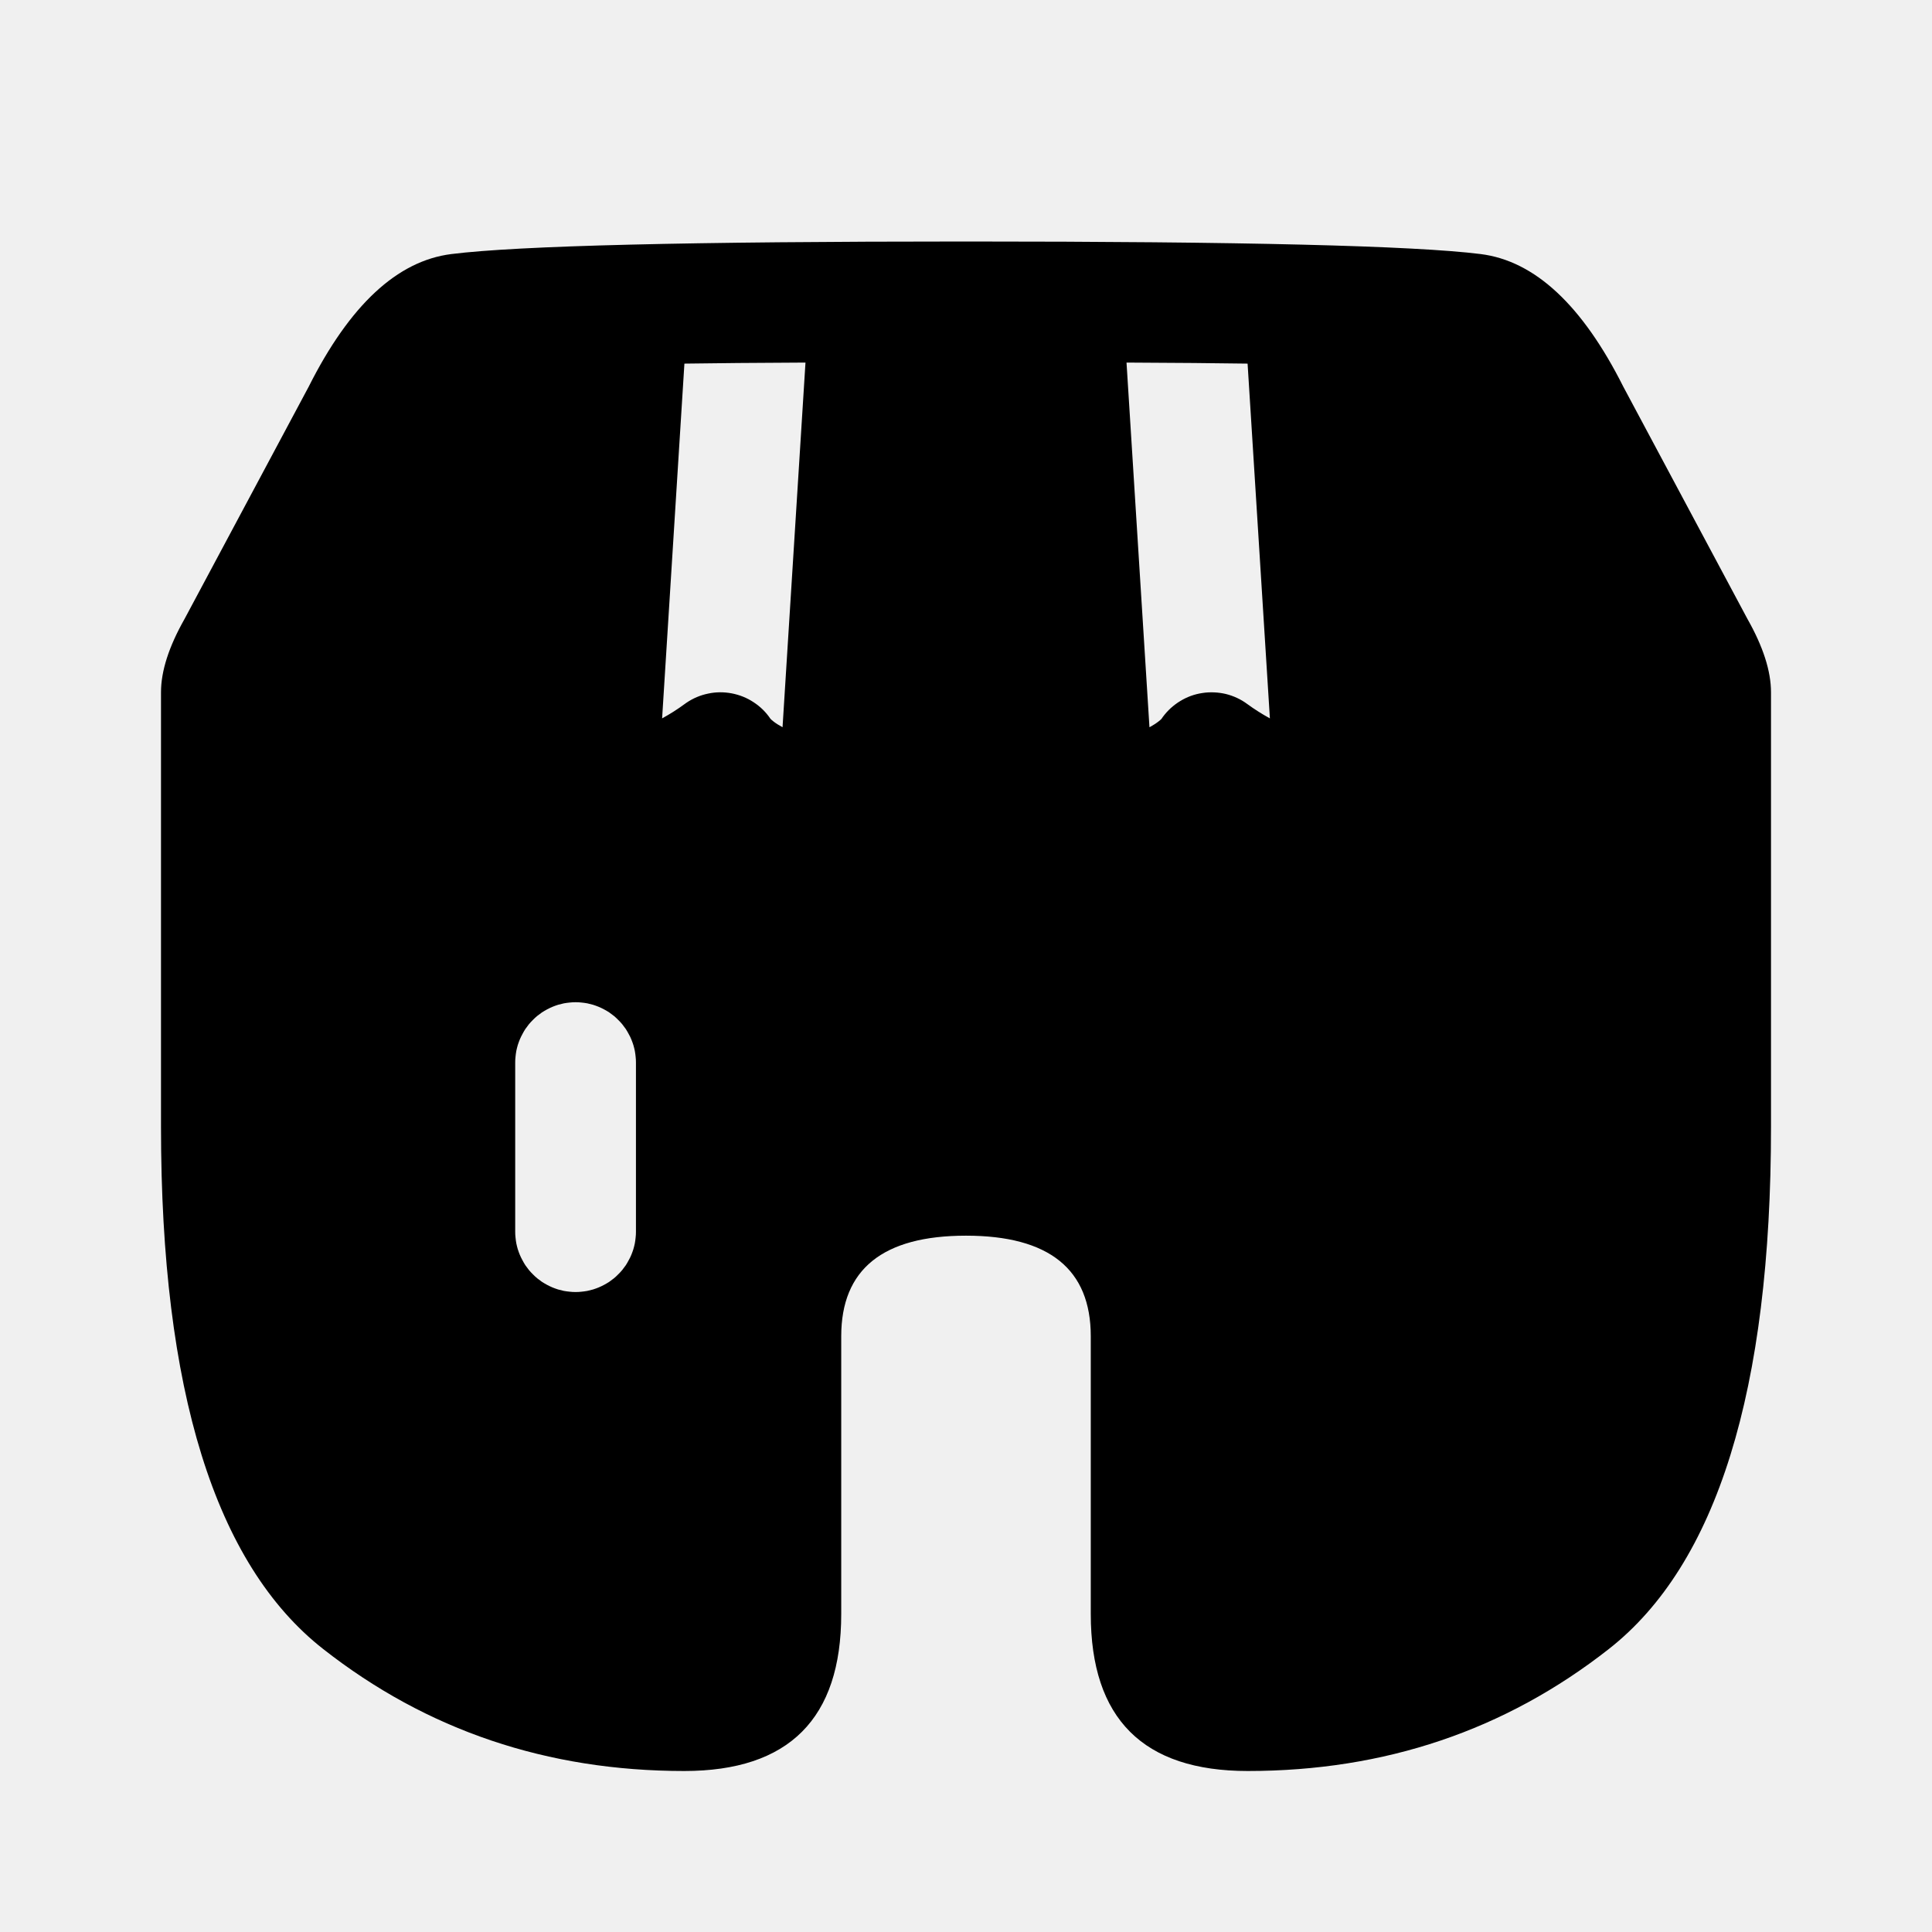
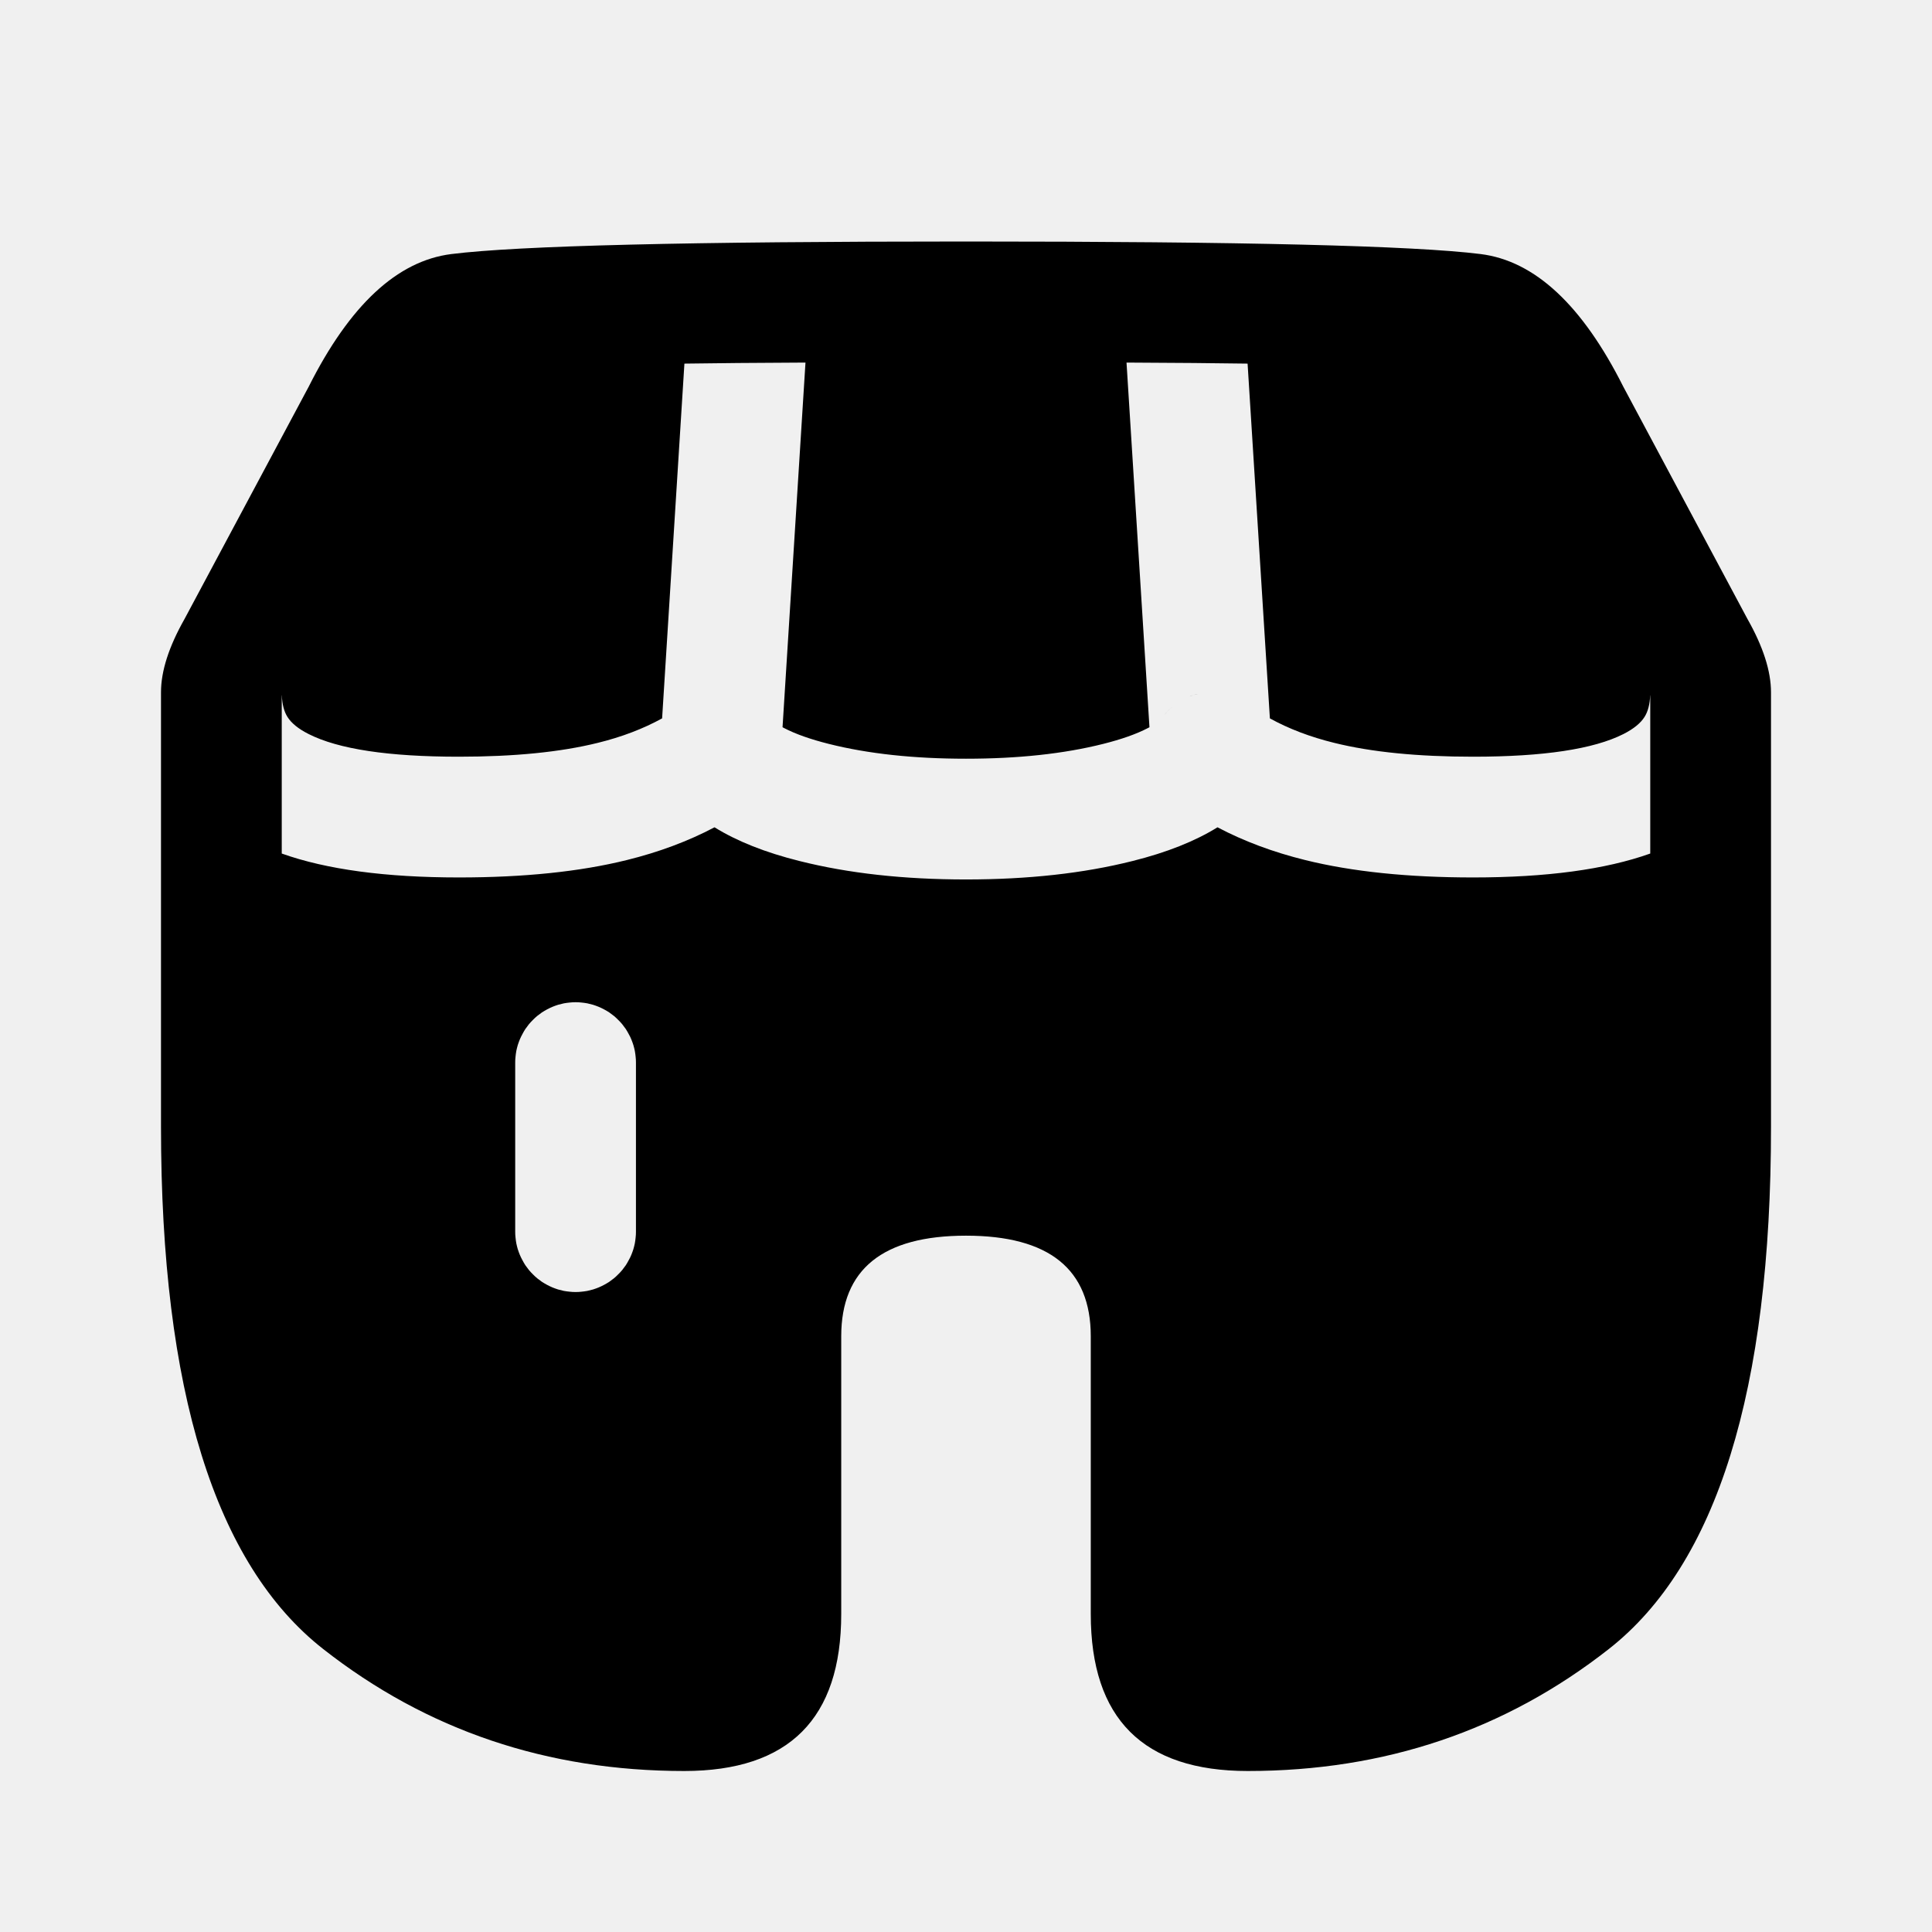
<svg xmlns="http://www.w3.org/2000/svg" width="24" height="24" viewBox="0 0 24 24" fill="none">
  <g clip-path="url(#clip0_24_170)">
-     <path d="M22 8.6V14C22 17.27 21.328 19.432 19.985 20.485C18.697 21.495 17.202 22 15.5 22C14.2 22 13.55 21.35 13.55 20.05V16.6C13.55 15.767 13.033 15.35 12 15.35C10.967 15.35 10.45 15.767 10.45 16.6V20.05C10.45 21.35 9.8 22 8.5 22C6.798 22 5.303 21.495 4.015 20.485C2.672 19.432 2 17.27 2 14V8.6C2 8.336 2.098 8.032 2.293 7.688L3.834 4.805C4.344 3.79 4.935 3.24 5.607 3.156C6.438 3.052 8.569 3 12 3C15.431 3 17.562 3.052 18.393 3.156C19.065 3.24 19.656 3.79 20.166 4.805L21.707 7.688C21.902 8.032 22 8.336 22 8.6ZM8.225 8.924L8.502 4.517C8.89 4.511 9.391 4.507 10.006 4.504L9.721 9.034C9.673 9.008 9.634 8.983 9.603 8.958C9.585 8.944 9.574 8.933 9.57 8.928C9.514 8.845 9.444 8.777 9.361 8.723C9.278 8.668 9.187 8.632 9.089 8.613C8.992 8.595 8.894 8.595 8.797 8.616C8.699 8.636 8.61 8.674 8.527 8.73C8.52 8.735 8.513 8.74 8.506 8.745C8.418 8.81 8.325 8.869 8.225 8.924ZM15.775 8.924C15.675 8.869 15.582 8.81 15.493 8.745C15.454 8.716 15.412 8.691 15.367 8.67C15.322 8.649 15.276 8.633 15.228 8.621C15.181 8.61 15.132 8.603 15.083 8.601C15.034 8.599 14.985 8.601 14.936 8.609C14.887 8.616 14.84 8.628 14.793 8.645C14.747 8.662 14.703 8.683 14.661 8.709C14.619 8.734 14.58 8.764 14.543 8.797C14.507 8.83 14.474 8.867 14.445 8.906C14.44 8.913 14.435 8.92 14.43 8.928C14.426 8.933 14.415 8.944 14.397 8.958C14.366 8.983 14.327 9.008 14.279 9.034L13.994 4.504C14.609 4.507 15.11 4.511 15.498 4.517L15.775 8.924ZM7.9 13.2C7.9 13.175 7.899 13.151 7.896 13.127C7.894 13.102 7.89 13.078 7.886 13.054C7.881 13.03 7.875 13.006 7.868 12.982C7.861 12.959 7.852 12.936 7.843 12.913C7.834 12.89 7.823 12.868 7.811 12.847C7.8 12.825 7.787 12.804 7.774 12.783C7.76 12.763 7.745 12.743 7.73 12.724C7.714 12.705 7.698 12.687 7.68 12.67C7.663 12.652 7.645 12.636 7.626 12.62C7.607 12.605 7.587 12.59 7.567 12.576C7.546 12.563 7.525 12.55 7.504 12.539C7.482 12.527 7.46 12.517 7.437 12.507C7.414 12.498 7.391 12.489 7.368 12.482C7.344 12.475 7.32 12.469 7.296 12.464C7.272 12.46 7.248 12.456 7.224 12.454C7.199 12.451 7.175 12.45 7.15 12.45C7.125 12.45 7.101 12.451 7.077 12.454C7.052 12.456 7.028 12.46 7.004 12.464C6.98 12.469 6.956 12.475 6.932 12.482C6.909 12.489 6.886 12.498 6.863 12.507C6.84 12.517 6.818 12.527 6.796 12.539C6.775 12.55 6.754 12.563 6.733 12.576C6.713 12.59 6.693 12.605 6.674 12.62C6.655 12.636 6.637 12.652 6.62 12.67C6.602 12.687 6.586 12.705 6.57 12.724C6.555 12.743 6.54 12.763 6.526 12.783C6.513 12.804 6.5 12.825 6.489 12.847C6.477 12.868 6.467 12.89 6.457 12.913C6.448 12.936 6.439 12.959 6.432 12.982C6.425 13.006 6.419 13.03 6.414 13.054C6.41 13.078 6.406 13.102 6.404 13.127C6.401 13.151 6.4 13.175 6.4 13.2V15.3C6.4 15.325 6.401 15.349 6.404 15.373C6.406 15.398 6.41 15.422 6.414 15.446C6.419 15.47 6.425 15.494 6.432 15.518C6.439 15.541 6.448 15.564 6.457 15.587C6.467 15.61 6.477 15.632 6.489 15.653C6.5 15.675 6.513 15.696 6.526 15.717C6.54 15.737 6.555 15.757 6.57 15.776C6.586 15.795 6.602 15.813 6.62 15.83C6.637 15.848 6.655 15.864 6.674 15.88C6.693 15.895 6.713 15.91 6.733 15.924C6.754 15.937 6.775 15.95 6.796 15.961C6.818 15.973 6.84 15.983 6.863 15.993C6.886 16.002 6.909 16.011 6.932 16.018C6.956 16.025 6.98 16.031 7.004 16.036C7.028 16.04 7.052 16.044 7.077 16.046C7.101 16.049 7.125 16.05 7.15 16.05C7.175 16.05 7.199 16.049 7.224 16.046C7.248 16.044 7.272 16.04 7.296 16.036C7.32 16.031 7.344 16.025 7.368 16.018C7.391 16.011 7.414 16.002 7.437 15.993C7.46 15.983 7.482 15.973 7.504 15.961C7.525 15.95 7.546 15.937 7.567 15.924C7.587 15.91 7.607 15.895 7.626 15.88C7.645 15.864 7.663 15.848 7.68 15.83C7.698 15.813 7.714 15.795 7.73 15.776C7.745 15.757 7.76 15.737 7.774 15.717C7.787 15.696 7.8 15.675 7.811 15.653C7.823 15.632 7.834 15.61 7.843 15.587C7.852 15.564 7.861 15.541 7.868 15.518C7.875 15.494 7.881 15.47 7.886 15.446C7.89 15.422 7.894 15.398 7.896 15.373C7.899 15.349 7.9 15.325 7.9 15.3V13.2Z" fill-rule="evenodd" clip-rule="evenodd" fill="black" />
+     <path d="M22 8.6V14C22 17.27 21.328 19.432 19.985 20.485C18.697 21.495 17.202 22 15.5 22C14.2 22 13.55 21.35 13.55 20.05V16.6C13.55 15.767 13.033 15.35 12 15.35C10.967 15.35 10.45 15.767 10.45 16.6V20.05C10.45 21.35 9.8 22 8.5 22C6.798 22 5.303 21.495 4.015 20.485C2.672 19.432 2 17.27 2 14V8.6C2 8.336 2.098 8.032 2.293 7.688L3.834 4.805C4.344 3.79 4.935 3.24 5.607 3.156C6.438 3.052 8.569 3 12 3C15.431 3 17.562 3.052 18.393 3.156C19.065 3.24 19.656 3.79 20.166 4.805L21.707 7.688C21.902 8.032 22 8.336 22 8.6ZM8.502 4.517L8.225 8.924C7.99 9.053 7.724 9.155 7.426 9.228C6.963 9.343 6.387 9.4 5.7 9.4C4.826 9.4 4.203 9.306 3.833 9.118C3.708 9.055 3.62 8.984 3.571 8.906C3.528 8.838 3.505 8.748 3.501 8.636L3.5 8.638V10.603C4.056 10.801 4.79 10.9 5.7 10.9C6.509 10.9 7.204 10.828 7.786 10.684C8.183 10.586 8.546 10.451 8.876 10.277C9.155 10.45 9.507 10.59 9.932 10.696C10.54 10.849 11.229 10.925 12 10.925C12.771 10.925 13.46 10.849 14.068 10.696C14.493 10.59 14.845 10.45 15.124 10.277C15.454 10.451 15.817 10.586 16.214 10.684C16.796 10.828 17.491 10.9 18.3 10.9C19.21 10.9 19.944 10.801 20.5 10.603V8.638L20.499 8.636C20.495 8.748 20.472 8.838 20.429 8.906C20.38 8.984 20.292 9.055 20.168 9.118C19.797 9.306 19.174 9.4 18.3 9.4C17.613 9.4 17.037 9.343 16.574 9.228C16.276 9.155 16.009 9.053 15.775 8.924L15.498 4.517C15.11 4.511 14.609 4.507 13.994 4.504L14.279 9.034C14.272 9.038 14.265 9.041 14.258 9.045C14.116 9.119 13.931 9.184 13.704 9.241C13.215 9.364 12.647 9.425 12 9.425C11.353 9.425 10.785 9.364 10.296 9.241C10.069 9.184 9.884 9.119 9.742 9.045C9.735 9.041 9.728 9.038 9.721 9.034L10.006 4.504C9.391 4.507 8.89 4.511 8.502 4.517ZM14.462 8.884C14.495 8.843 14.531 8.806 14.571 8.773C14.562 8.781 14.552 8.789 14.543 8.797C14.514 8.824 14.487 8.853 14.462 8.884ZM14.778 8.651C14.812 8.638 14.847 8.627 14.882 8.619C14.852 8.626 14.822 8.635 14.793 8.645C14.788 8.647 14.783 8.649 14.778 8.651ZM7.9 13.2C7.9 13.175 7.899 13.151 7.896 13.127C7.894 13.102 7.89 13.078 7.886 13.054C7.881 13.03 7.875 13.006 7.868 12.982C7.861 12.959 7.852 12.936 7.843 12.913C7.834 12.89 7.823 12.868 7.811 12.847C7.8 12.825 7.787 12.804 7.774 12.783C7.76 12.763 7.745 12.743 7.73 12.724C7.714 12.705 7.698 12.687 7.68 12.67C7.663 12.652 7.645 12.636 7.626 12.62C7.607 12.605 7.587 12.59 7.567 12.576C7.546 12.563 7.525 12.55 7.504 12.539C7.482 12.527 7.46 12.517 7.437 12.507C7.414 12.498 7.391 12.489 7.368 12.482C7.344 12.475 7.32 12.469 7.296 12.464C7.272 12.46 7.248 12.456 7.224 12.454C7.199 12.451 7.175 12.45 7.15 12.45C7.125 12.45 7.101 12.451 7.077 12.454C7.052 12.456 7.028 12.46 7.004 12.464C6.98 12.469 6.956 12.475 6.932 12.482C6.909 12.489 6.886 12.498 6.863 12.507C6.84 12.517 6.818 12.527 6.796 12.539C6.775 12.55 6.754 12.563 6.733 12.576C6.713 12.59 6.693 12.605 6.674 12.62C6.655 12.636 6.637 12.652 6.62 12.67C6.602 12.687 6.586 12.705 6.57 12.724C6.555 12.743 6.54 12.763 6.526 12.783C6.513 12.804 6.5 12.825 6.489 12.847C6.477 12.868 6.467 12.89 6.457 12.913C6.448 12.936 6.439 12.959 6.432 12.982C6.425 13.006 6.419 13.03 6.414 13.054C6.41 13.078 6.406 13.102 6.404 13.127C6.401 13.151 6.4 13.175 6.4 13.2V15.3C6.4 15.325 6.401 15.349 6.404 15.373C6.406 15.398 6.41 15.422 6.414 15.446C6.419 15.47 6.425 15.494 6.432 15.518C6.439 15.541 6.448 15.564 6.457 15.587C6.467 15.61 6.477 15.632 6.489 15.653C6.5 15.675 6.513 15.696 6.526 15.717C6.54 15.737 6.555 15.757 6.57 15.776C6.586 15.795 6.602 15.813 6.62 15.83C6.637 15.848 6.655 15.864 6.674 15.88C6.693 15.895 6.713 15.91 6.733 15.924C6.754 15.937 6.775 15.95 6.796 15.961C6.818 15.973 6.84 15.983 6.863 15.993C6.886 16.002 6.909 16.011 6.932 16.018C6.956 16.025 6.98 16.031 7.004 16.036C7.028 16.04 7.052 16.044 7.077 16.046C7.101 16.049 7.125 16.05 7.15 16.05C7.175 16.05 7.199 16.049 7.224 16.046C7.248 16.044 7.272 16.04 7.296 16.036C7.32 16.031 7.344 16.025 7.368 16.018C7.391 16.011 7.414 16.002 7.437 15.993C7.46 15.983 7.482 15.973 7.504 15.961C7.525 15.95 7.546 15.937 7.567 15.924C7.587 15.91 7.607 15.895 7.626 15.88C7.645 15.864 7.663 15.848 7.68 15.83C7.698 15.813 7.714 15.795 7.73 15.776C7.745 15.757 7.76 15.737 7.774 15.717C7.787 15.696 7.8 15.675 7.811 15.653C7.823 15.632 7.834 15.61 7.843 15.587C7.852 15.564 7.861 15.541 7.868 15.518C7.875 15.494 7.881 15.47 7.886 15.446C7.89 15.422 7.894 15.398 7.896 15.373C7.899 15.349 7.9 15.325 7.9 15.3V13.2Z" fill-rule="evenodd" clip-rule="evenodd" fill="black" />
  </g>
  <defs>
    <clipPath id="clip0_24_170">
      <rect width="24" height="24" fill="white" />
    </clipPath>
  </defs>
</svg>
